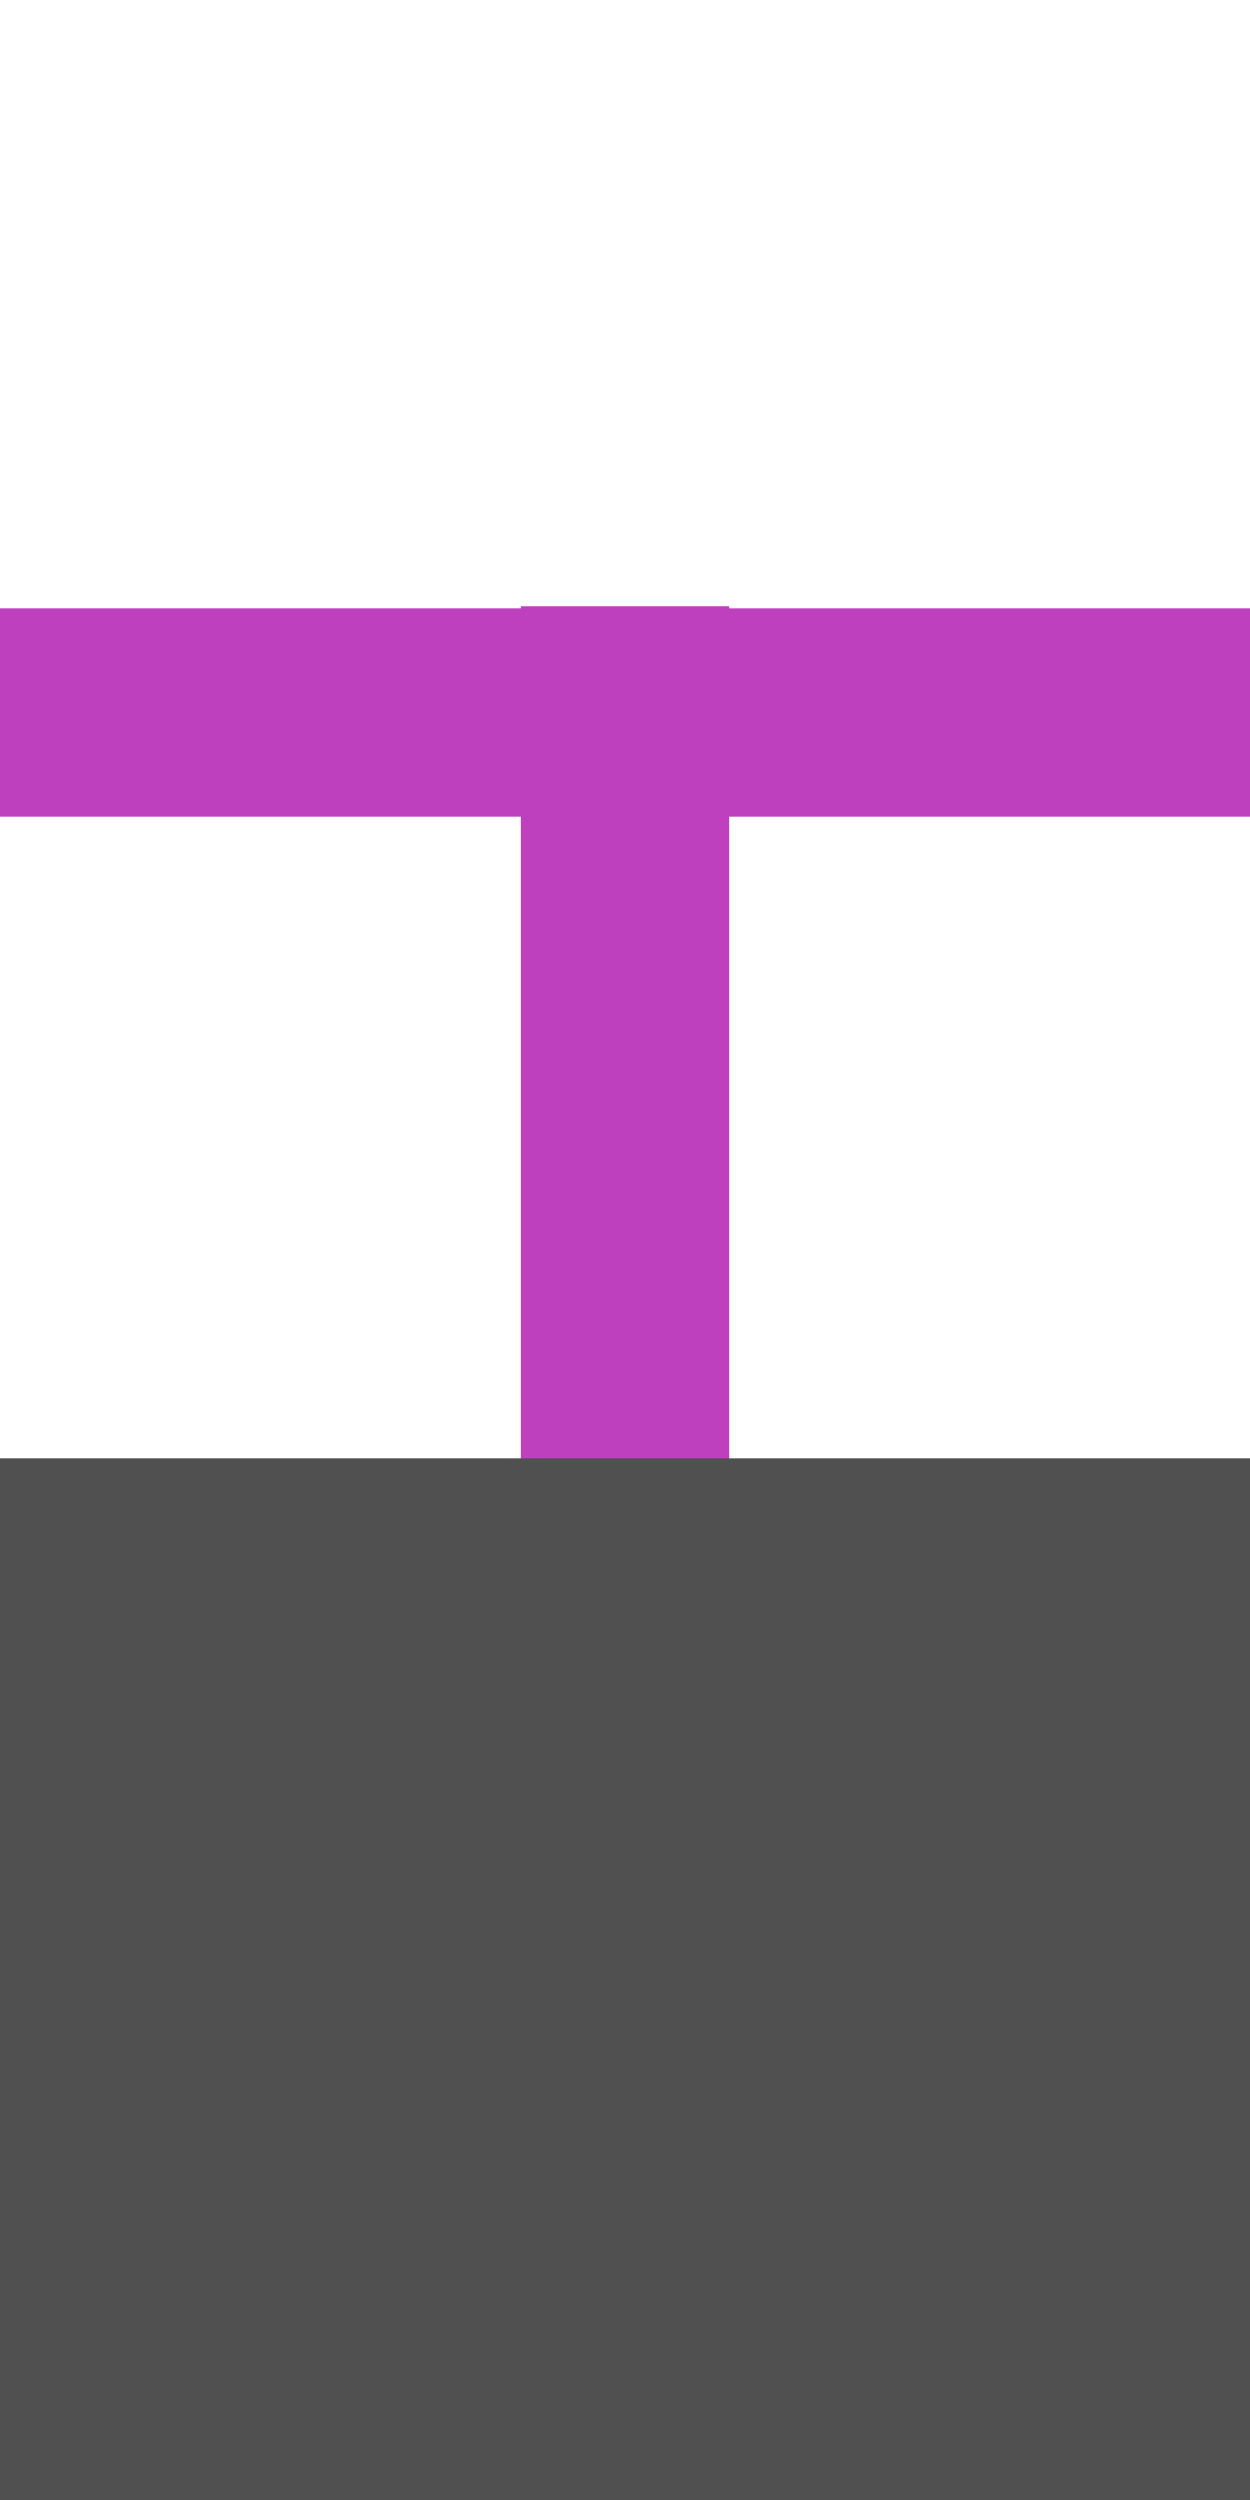
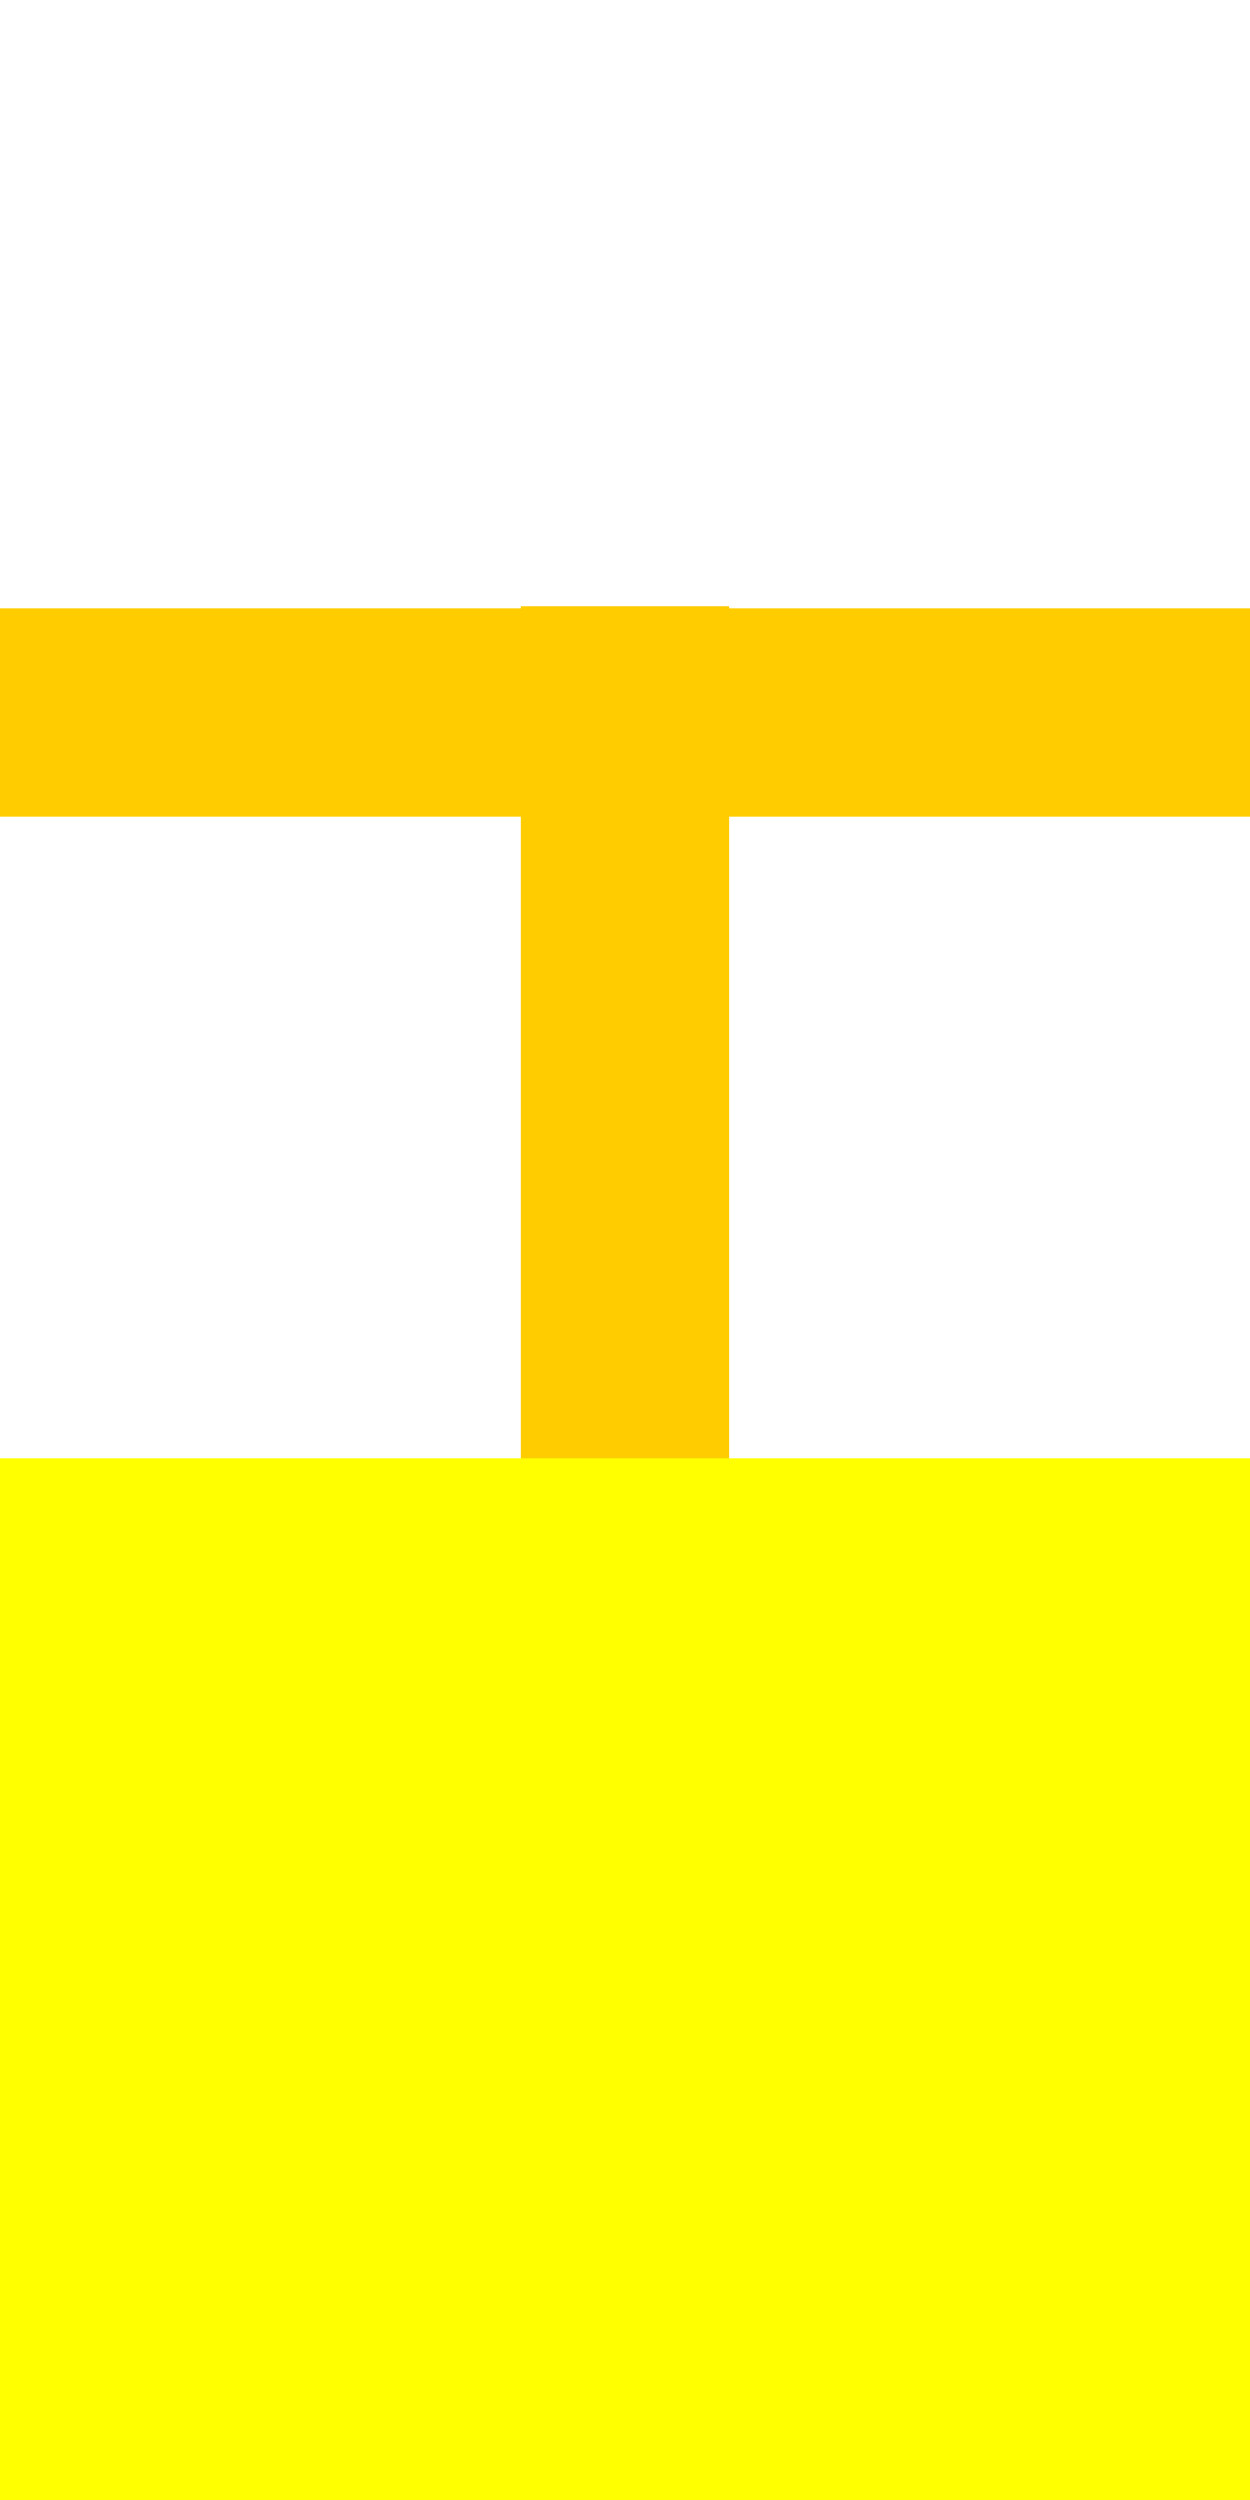
<svg xmlns="http://www.w3.org/2000/svg" version="1.1" preserveAspectRatio="none" x="0px" y="0px" width="30px" height="60px" viewBox="0 -30 30 60">
-   <path fill="#BF40BF" stroke="none" d=" M 17.5 -15.45 L 12.5 -15.45 12.5 -15.4 0 -15.4 0 -10.4 12.5 -10.4 12.5 14.55 17.5 14.55 17.5 -10.4 30 -10.4 30 -15.4 17.5 -15.4 17.5 -15.45 Z" />
-   <path fill="#505050" stroke="none" d=" M 0 5 L 0 30 30 30 30 5 0 5 Z" />
+   <path fill="#FFCC00" stroke="none" d=" M 17.5 -15.45 L 12.5 -15.45 12.5 -15.4 0 -15.4 0 -10.4 12.5 -10.4 12.5 14.55 17.5 14.55 17.5 -10.4 30 -10.4 30 -15.4 17.5 -15.4 17.5 -15.45 Z" />
+   <path fill="#FFFF00" stroke="none" d=" M 0 5 L 0 30 30 30 30 5 0 5 Z" />
</svg>
